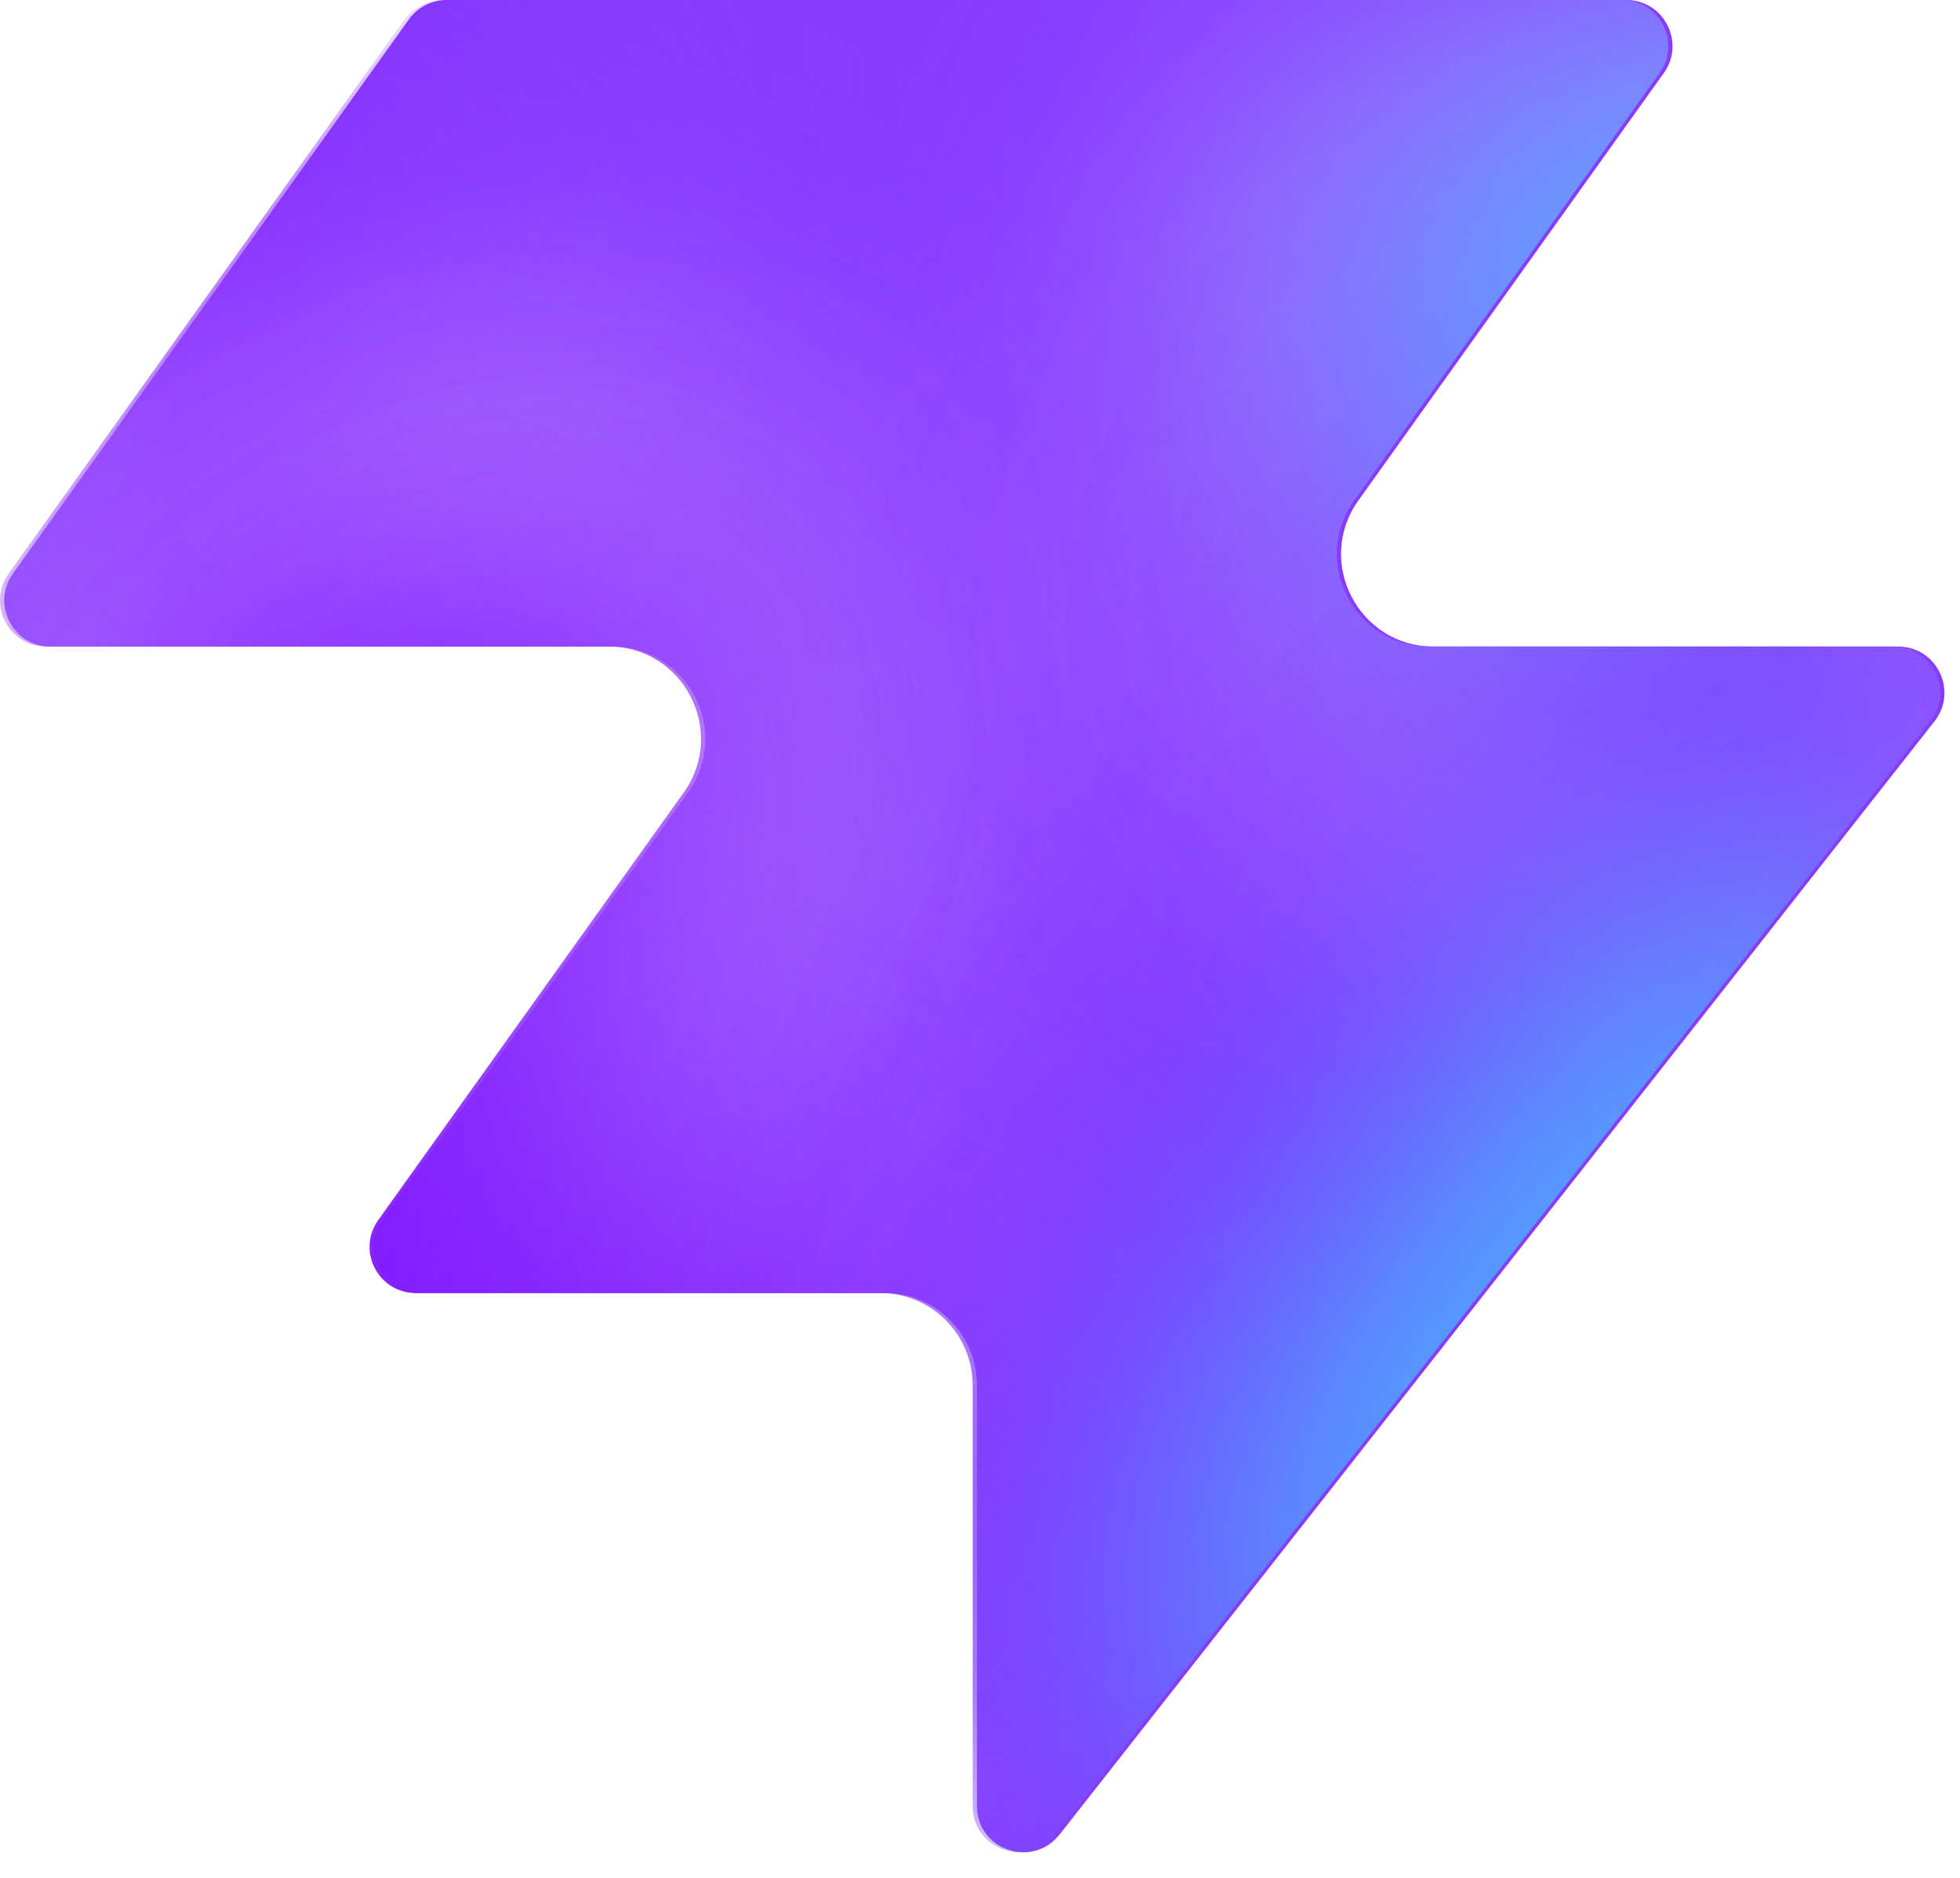
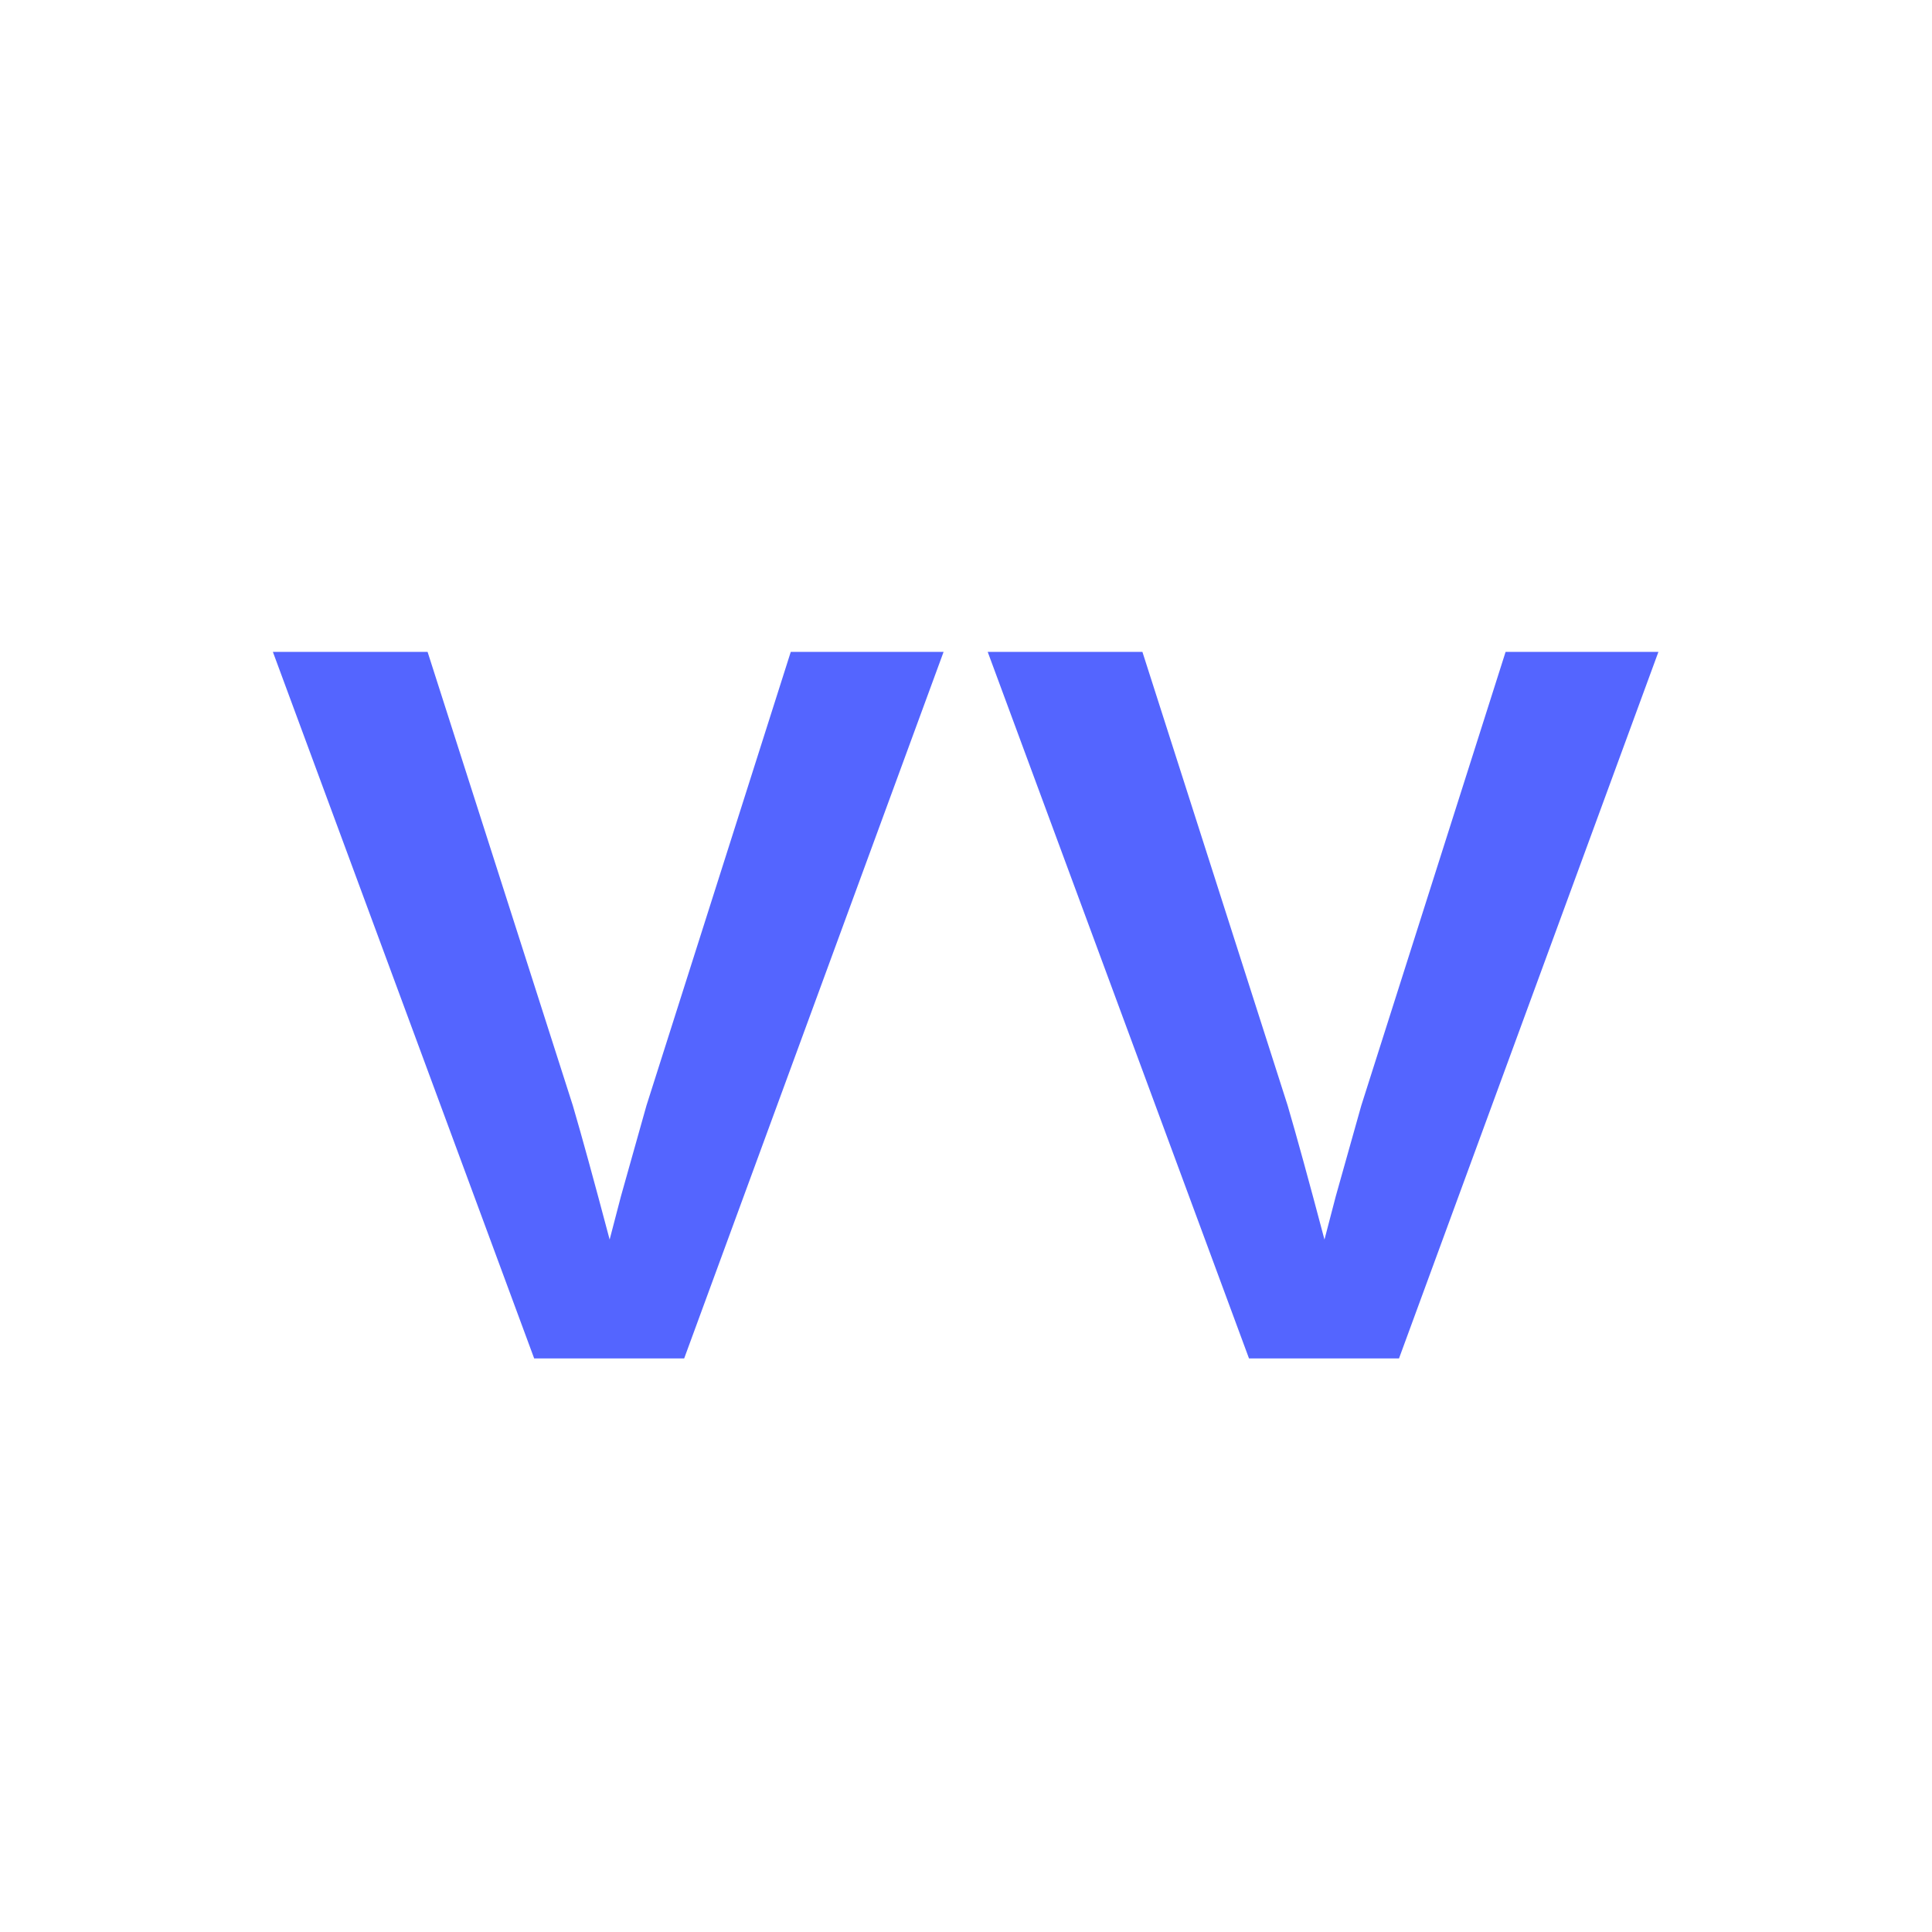
- <svg xmlns="http://www.w3.org/2000/svg" width="48" height="46" fill="none" viewBox="0 0 48 46">
-   <path fill="#863bff" d="M25.946 44.938c-.664.845-2.021.375-2.021-.698V33.937a2.26 2.26 0 0 0-2.262-2.262H10.287c-.92 0-1.456-1.04-.92-1.788l7.48-10.471c1.07-1.497 0-3.578-1.842-3.578H1.237c-.92 0-1.456-1.04-.92-1.788L10.013.474c.214-.297.556-.474.92-.474h28.894c.92 0 1.456 1.04.92 1.788l-7.48 10.471c-1.07 1.498 0 3.579 1.842 3.579h11.377c.943 0 1.473 1.088.89 1.83L25.947 44.94z" style="fill:#863bff;fill:color(display-p3 .525 .23 1);fill-opacity:1" />
-   <mask id="a" width="48" height="46" x="0" y="0" maskUnits="userSpaceOnUse" style="mask-type:alpha">
-     <path fill="#000" d="M25.842 44.938c-.664.844-2.021.375-2.021-.698V33.937a2.26 2.26 0 0 0-2.262-2.262H10.183c-.92 0-1.456-1.04-.92-1.788l7.48-10.471c1.07-1.498 0-3.579-1.842-3.579H1.133c-.92 0-1.456-1.04-.92-1.787L9.91.473c.214-.297.556-.474.92-.474h28.894c.92 0 1.456 1.04.92 1.788l-7.48 10.471c-1.07 1.498 0 3.578 1.842 3.578h11.377c.943 0 1.473 1.088.89 1.832L25.843 44.94z" style="fill:#000;fill-opacity:1" />
-   </mask>
-   <g mask="url(#a)">
-     <g filter="url(#b)">
-       <ellipse cx="5.508" cy="14.704" fill="#ede6ff" rx="5.508" ry="14.704" style="fill:#ede6ff;fill:color(display-p3 .927 .903 1);fill-opacity:1" transform="matrix(.00324 1 1 -.00324 -4.47 31.516)" />
-     </g>
-     <g filter="url(#c)">
-       <ellipse cx="10.399" cy="29.851" fill="#ede6ff" rx="10.399" ry="29.851" style="fill:#ede6ff;fill:color(display-p3 .927 .903 1);fill-opacity:1" transform="matrix(.00324 1 1 -.00324 -39.328 7.883)" />
-     </g>
-     <g filter="url(#d)">
-       <ellipse cx="5.508" cy="30.487" fill="#7e14ff" rx="5.508" ry="30.487" style="fill:#7e14ff;fill:color(display-p3 .492 .077 1);fill-opacity:1" transform="rotate(89.814 -25.913 -14.639)scale(1 -1)" />
-     </g>
-     <g filter="url(#e)">
-       <ellipse cx="5.508" cy="30.599" fill="#7e14ff" rx="5.508" ry="30.599" style="fill:#7e14ff;fill:color(display-p3 .492 .077 1);fill-opacity:1" transform="rotate(89.814 -32.644 -3.334)scale(1 -1)" />
-     </g>
-     <g filter="url(#f)">
-       <ellipse cx="5.508" cy="30.599" fill="#7e14ff" rx="5.508" ry="30.599" style="fill:#7e14ff;fill:color(display-p3 .492 .077 1);fill-opacity:1" transform="matrix(.00324 1 1 -.00324 -34.34 30.47)" />
-     </g>
-     <g filter="url(#g)">
-       <ellipse cx="14.072" cy="22.078" fill="#ede6ff" rx="14.072" ry="22.078" style="fill:#ede6ff;fill:color(display-p3 .927 .903 1);fill-opacity:1" transform="rotate(93.35 24.506 48.493)scale(-1 1)" />
-     </g>
-     <g filter="url(#h)">
-       <ellipse cx="3.47" cy="21.501" fill="#7e14ff" rx="3.47" ry="21.501" style="fill:#7e14ff;fill:color(display-p3 .492 .077 1);fill-opacity:1" transform="rotate(89.009 28.708 47.59)scale(-1 1)" />
-     </g>
-     <g filter="url(#i)">
-       <ellipse cx="3.47" cy="21.501" fill="#7e14ff" rx="3.47" ry="21.501" style="fill:#7e14ff;fill:color(display-p3 .492 .077 1);fill-opacity:1" transform="rotate(89.009 28.708 47.59)scale(-1 1)" />
-     </g>
-     <g filter="url(#j)">
-       <ellipse cx=".387" cy="8.972" fill="#7e14ff" rx="4.407" ry="29.108" style="fill:#7e14ff;fill:color(display-p3 .492 .077 1);fill-opacity:1" transform="rotate(39.51 .387 8.972)" />
-     </g>
-     <g filter="url(#k)">
-       <ellipse cx="47.523" cy="-6.092" fill="#7e14ff" rx="4.407" ry="29.108" style="fill:#7e14ff;fill:color(display-p3 .492 .077 1);fill-opacity:1" transform="rotate(37.892 47.523 -6.092)" />
-     </g>
-     <g filter="url(#l)">
-       <ellipse cx="41.412" cy="6.333" fill="#47bfff" rx="5.971" ry="9.665" style="fill:#47bfff;fill:color(display-p3 .28 .748 1);fill-opacity:1" transform="rotate(37.892 41.412 6.333)" />
-     </g>
-     <g filter="url(#m)">
-       <ellipse cx="-1.879" cy="38.332" fill="#7e14ff" rx="4.407" ry="29.108" style="fill:#7e14ff;fill:color(display-p3 .492 .077 1);fill-opacity:1" transform="rotate(37.892 -1.88 38.332)" />
-     </g>
-     <g filter="url(#n)">
-       <ellipse cx="-1.879" cy="38.332" fill="#7e14ff" rx="4.407" ry="29.108" style="fill:#7e14ff;fill:color(display-p3 .492 .077 1);fill-opacity:1" transform="rotate(37.892 -1.88 38.332)" />
-     </g>
-     <g filter="url(#o)">
-       <ellipse cx="35.651" cy="29.907" fill="#7e14ff" rx="4.407" ry="29.108" style="fill:#7e14ff;fill:color(display-p3 .492 .077 1);fill-opacity:1" transform="rotate(37.892 35.651 29.907)" />
-     </g>
-     <g filter="url(#p)">
-       <ellipse cx="38.418" cy="32.4" fill="#47bfff" rx="5.971" ry="15.297" style="fill:#47bfff;fill:color(display-p3 .28 .748 1);fill-opacity:1" transform="rotate(37.892 38.418 32.4)" />
-     </g>
-   </g>
-   <defs>
-     <filter id="b" width="60.045" height="41.654" x="-19.77" y="16.149" color-interpolation-filters="sRGB" filterUnits="userSpaceOnUse">
-       <feFlood flood-opacity="0" result="BackgroundImageFix" />
-       <feBlend in="SourceGraphic" in2="BackgroundImageFix" result="shape" />
-       <feGaussianBlur result="effect1_foregroundBlur_2002_17158" stdDeviation="7.659" />
-     </filter>
-     <filter id="c" width="90.34" height="51.437" x="-54.613" y="-7.533" color-interpolation-filters="sRGB" filterUnits="userSpaceOnUse">
-       <feFlood flood-opacity="0" result="BackgroundImageFix" />
-       <feBlend in="SourceGraphic" in2="BackgroundImageFix" result="shape" />
-       <feGaussianBlur result="effect1_foregroundBlur_2002_17158" stdDeviation="7.659" />
-     </filter>
-     <filter id="d" width="79.355" height="29.4" x="-49.64" y="2.03" color-interpolation-filters="sRGB" filterUnits="userSpaceOnUse">
-       <feFlood flood-opacity="0" result="BackgroundImageFix" />
-       <feBlend in="SourceGraphic" in2="BackgroundImageFix" result="shape" />
-       <feGaussianBlur result="effect1_foregroundBlur_2002_17158" stdDeviation="4.596" />
-     </filter>
-     <filter id="e" width="79.579" height="29.4" x="-45.045" y="20.029" color-interpolation-filters="sRGB" filterUnits="userSpaceOnUse">
-       <feFlood flood-opacity="0" result="BackgroundImageFix" />
-       <feBlend in="SourceGraphic" in2="BackgroundImageFix" result="shape" />
-       <feGaussianBlur result="effect1_foregroundBlur_2002_17158" stdDeviation="4.596" />
-     </filter>
-     <filter id="f" width="79.579" height="29.4" x="-43.513" y="21.178" color-interpolation-filters="sRGB" filterUnits="userSpaceOnUse">
-       <feFlood flood-opacity="0" result="BackgroundImageFix" />
-       <feBlend in="SourceGraphic" in2="BackgroundImageFix" result="shape" />
-       <feGaussianBlur result="effect1_foregroundBlur_2002_17158" stdDeviation="4.596" />
-     </filter>
-     <filter id="g" width="74.749" height="58.852" x="15.756" y="-17.901" color-interpolation-filters="sRGB" filterUnits="userSpaceOnUse">
-       <feFlood flood-opacity="0" result="BackgroundImageFix" />
-       <feBlend in="SourceGraphic" in2="BackgroundImageFix" result="shape" />
-       <feGaussianBlur result="effect1_foregroundBlur_2002_17158" stdDeviation="7.659" />
-     </filter>
-     <filter id="h" width="61.377" height="25.362" x="23.548" y="2.284" color-interpolation-filters="sRGB" filterUnits="userSpaceOnUse">
-       <feFlood flood-opacity="0" result="BackgroundImageFix" />
-       <feBlend in="SourceGraphic" in2="BackgroundImageFix" result="shape" />
-       <feGaussianBlur result="effect1_foregroundBlur_2002_17158" stdDeviation="4.596" />
-     </filter>
-     <filter id="i" width="61.377" height="25.362" x="23.548" y="2.284" color-interpolation-filters="sRGB" filterUnits="userSpaceOnUse">
-       <feFlood flood-opacity="0" result="BackgroundImageFix" />
-       <feBlend in="SourceGraphic" in2="BackgroundImageFix" result="shape" />
-       <feGaussianBlur result="effect1_foregroundBlur_2002_17158" stdDeviation="4.596" />
-     </filter>
-     <filter id="j" width="56.045" height="63.649" x="-27.636" y="-22.853" color-interpolation-filters="sRGB" filterUnits="userSpaceOnUse">
-       <feFlood flood-opacity="0" result="BackgroundImageFix" />
-       <feBlend in="SourceGraphic" in2="BackgroundImageFix" result="shape" />
-       <feGaussianBlur result="effect1_foregroundBlur_2002_17158" stdDeviation="4.596" />
-     </filter>
-     <filter id="k" width="54.814" height="64.646" x="20.116" y="-38.415" color-interpolation-filters="sRGB" filterUnits="userSpaceOnUse">
-       <feFlood flood-opacity="0" result="BackgroundImageFix" />
-       <feBlend in="SourceGraphic" in2="BackgroundImageFix" result="shape" />
-       <feGaussianBlur result="effect1_foregroundBlur_2002_17158" stdDeviation="4.596" />
-     </filter>
-     <filter id="l" width="33.541" height="35.313" x="24.641" y="-11.323" color-interpolation-filters="sRGB" filterUnits="userSpaceOnUse">
-       <feFlood flood-opacity="0" result="BackgroundImageFix" />
-       <feBlend in="SourceGraphic" in2="BackgroundImageFix" result="shape" />
-       <feGaussianBlur result="effect1_foregroundBlur_2002_17158" stdDeviation="4.596" />
-     </filter>
-     <filter id="m" width="54.814" height="64.646" x="-29.286" y="6.009" color-interpolation-filters="sRGB" filterUnits="userSpaceOnUse">
-       <feFlood flood-opacity="0" result="BackgroundImageFix" />
-       <feBlend in="SourceGraphic" in2="BackgroundImageFix" result="shape" />
-       <feGaussianBlur result="effect1_foregroundBlur_2002_17158" stdDeviation="4.596" />
-     </filter>
-     <filter id="n" width="54.814" height="64.646" x="-29.286" y="6.009" color-interpolation-filters="sRGB" filterUnits="userSpaceOnUse">
-       <feFlood flood-opacity="0" result="BackgroundImageFix" />
-       <feBlend in="SourceGraphic" in2="BackgroundImageFix" result="shape" />
-       <feGaussianBlur result="effect1_foregroundBlur_2002_17158" stdDeviation="4.596" />
-     </filter>
-     <filter id="o" width="54.814" height="64.646" x="8.244" y="-2.416" color-interpolation-filters="sRGB" filterUnits="userSpaceOnUse">
-       <feFlood flood-opacity="0" result="BackgroundImageFix" />
-       <feBlend in="SourceGraphic" in2="BackgroundImageFix" result="shape" />
-       <feGaussianBlur result="effect1_foregroundBlur_2002_17158" stdDeviation="4.596" />
-     </filter>
-     <filter id="p" width="39.409" height="43.623" x="18.713" y="10.588" color-interpolation-filters="sRGB" filterUnits="userSpaceOnUse">
-       <feFlood flood-opacity="0" result="BackgroundImageFix" />
-       <feBlend in="SourceGraphic" in2="BackgroundImageFix" result="shape" />
-       <feGaussianBlur result="effect1_foregroundBlur_2002_17158" stdDeviation="4.596" />
-     </filter>
-   </defs>
+ <svg xmlns="http://www.w3.org/2000/svg" width="32" height="32" viewBox="0 0 32 32">
+   <text x="16" y="22.5" fill="#5465FF" font-family="Arial, Helvetica, sans-serif" font-size="17" font-weight="700" letter-spacing="0.5" text-anchor="middle">VV</text>
</svg>
